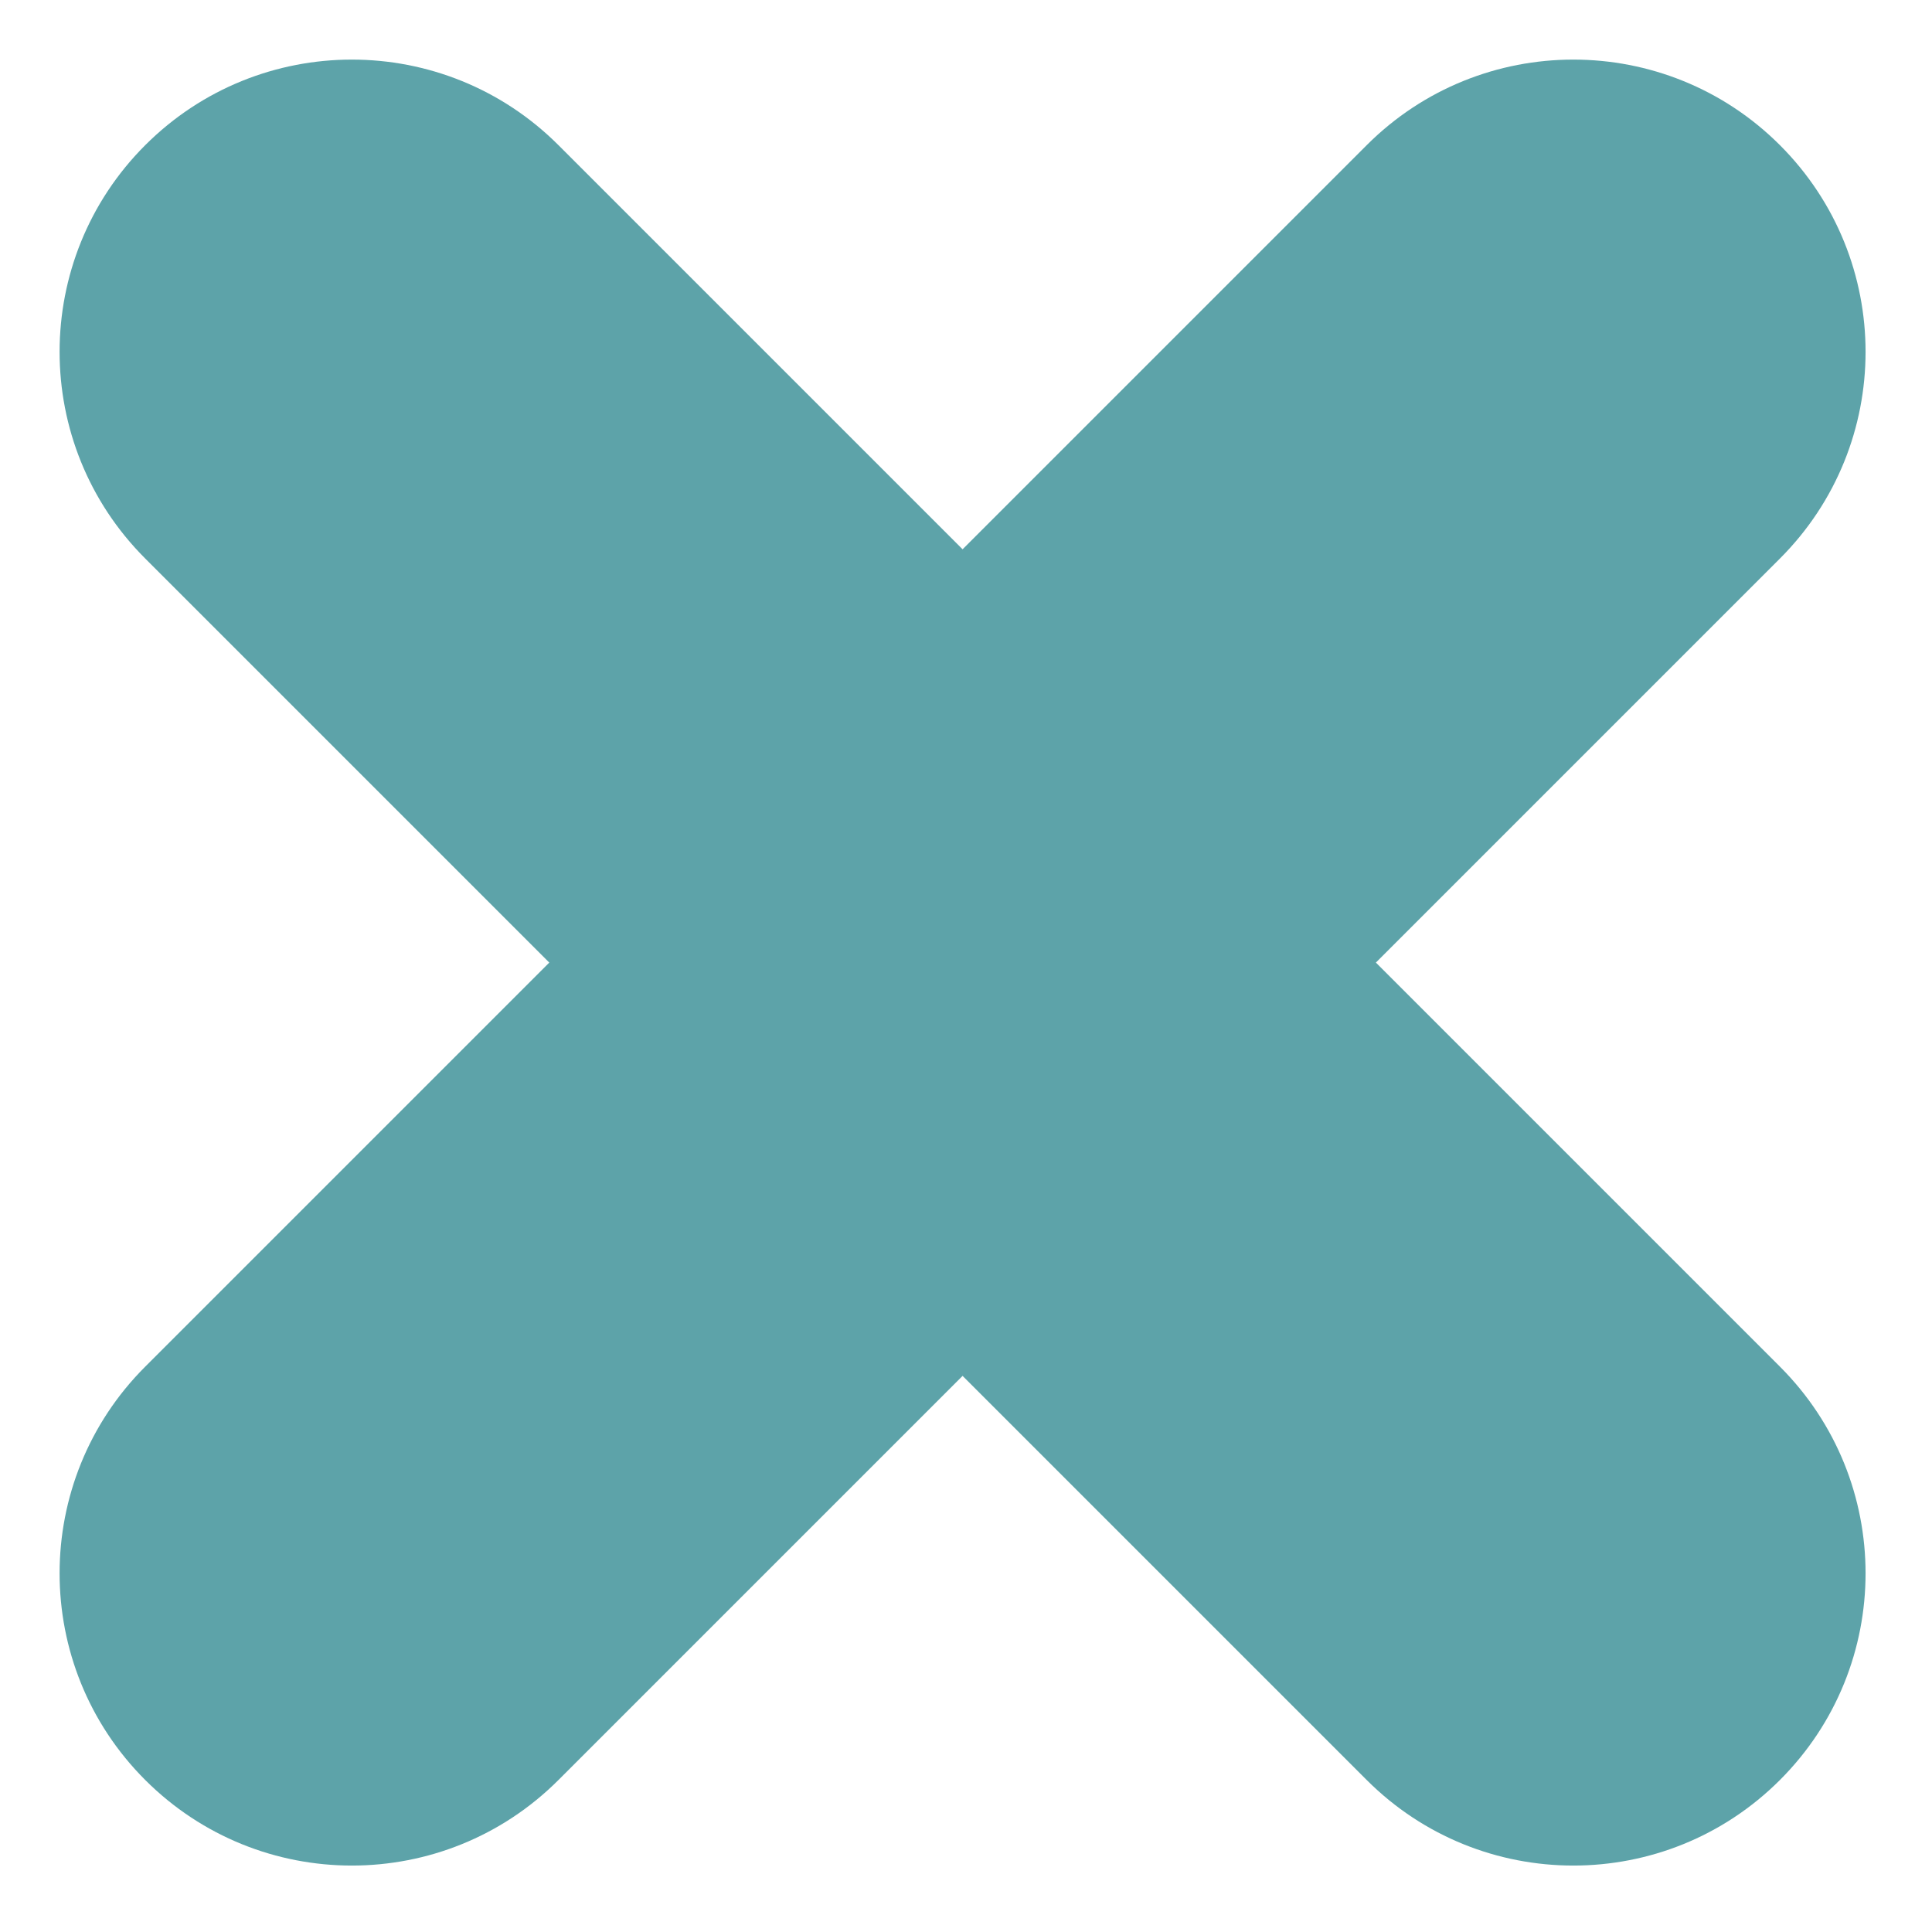
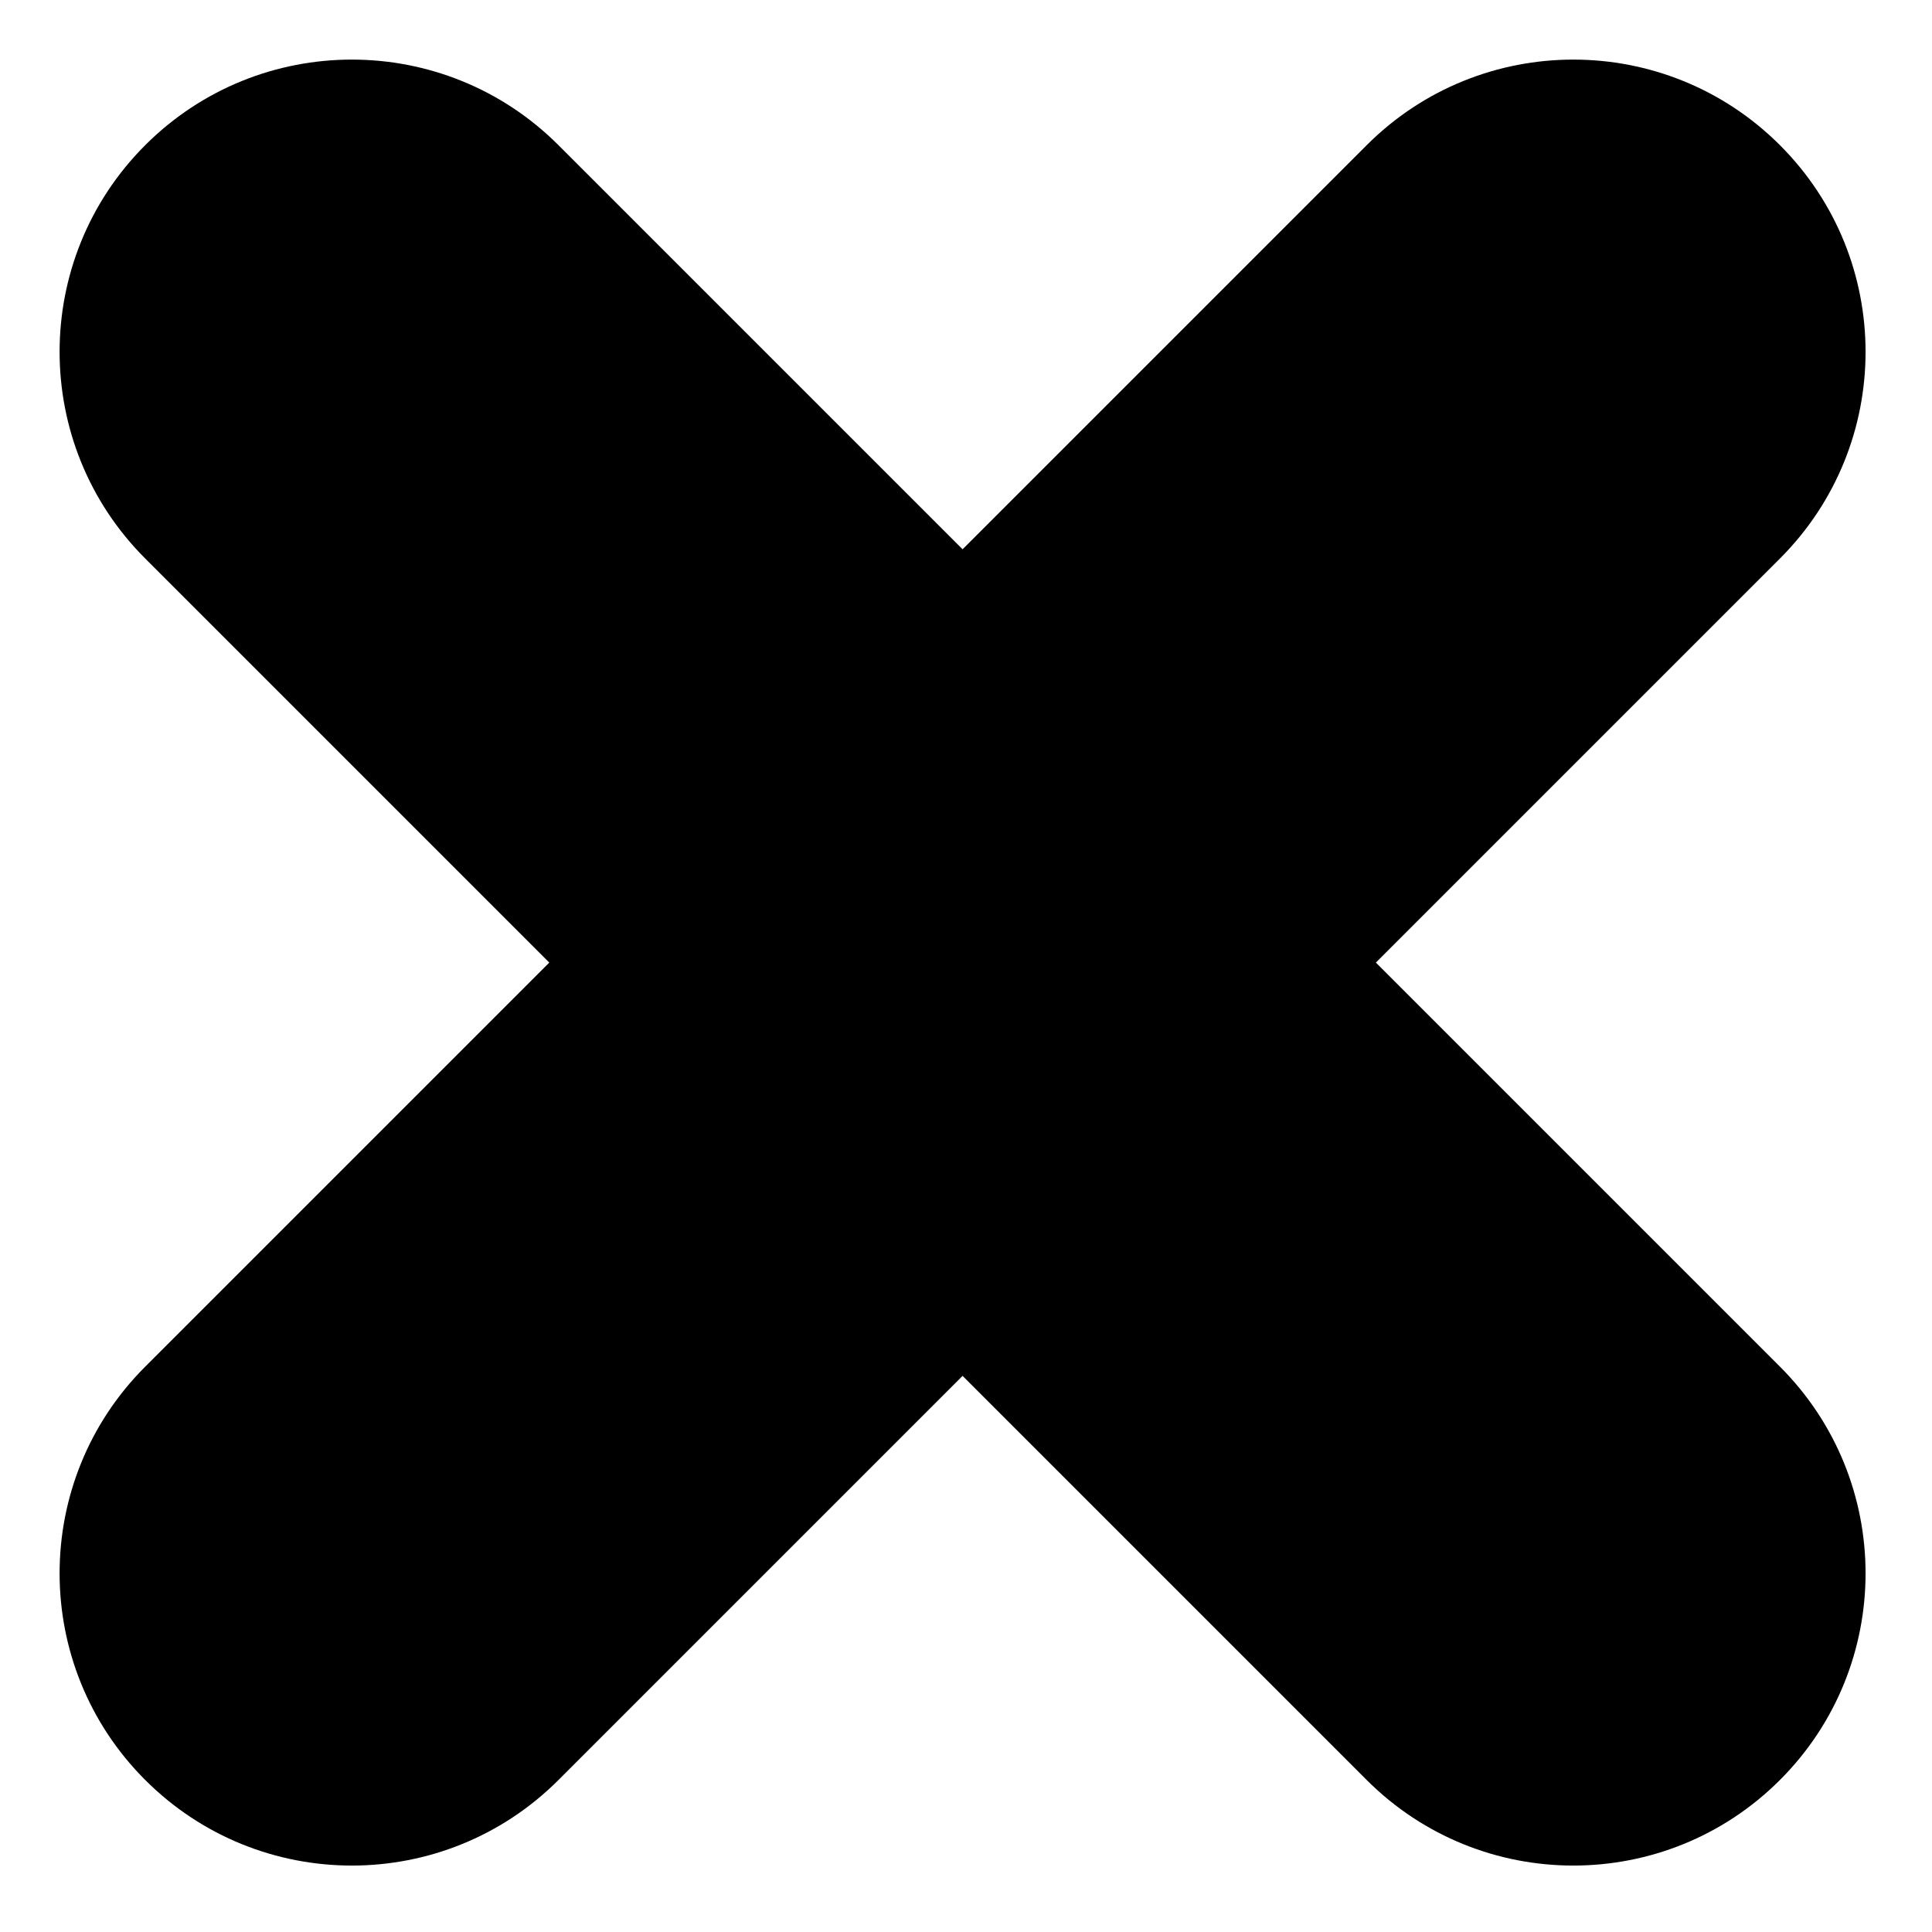
<svg xmlns="http://www.w3.org/2000/svg" width="13" height="13" viewBox="0 0 13 13" fill="none">
-   <path d="M11.977 11.977C11.209 12.745 9.964 12.745 9.196 11.977L0.977 3.758C0.209 2.99 0.209 1.745 0.977 0.977C1.745 0.209 2.99 0.209 3.758 0.977L11.977 9.196C12.745 9.964 12.745 11.209 11.977 11.977ZM3.758 11.977C2.99 12.745 1.745 12.745 0.977 11.977C0.209 11.209 0.209 9.964 0.977 9.196L9.196 0.977C9.964 0.209 11.209 0.209 11.977 0.977C12.745 1.745 12.745 2.99 11.977 3.758L3.758 11.977Z" fill="#5DA3A9" />
+   <path d="M11.977 11.977C11.209 12.745 9.964 12.745 9.196 11.977L0.977 3.758C0.209 2.99 0.209 1.745 0.977 0.977C1.745 0.209 2.99 0.209 3.758 0.977L11.977 9.196C12.745 9.964 12.745 11.209 11.977 11.977ZM3.758 11.977C2.99 12.745 1.745 12.745 0.977 11.977C0.209 11.209 0.209 9.964 0.977 9.196L9.196 0.977C9.964 0.209 11.209 0.209 11.977 0.977C12.745 1.745 12.745 2.99 11.977 3.758L3.758 11.977Z" fill="currentColor" />
</svg>
